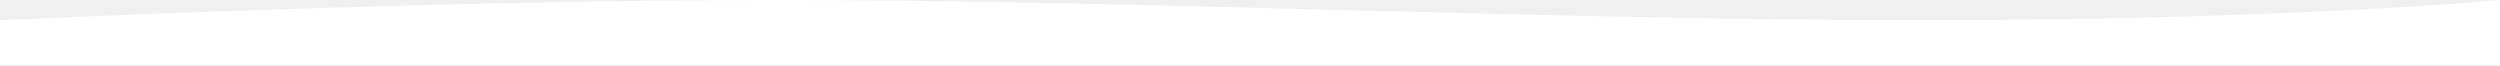
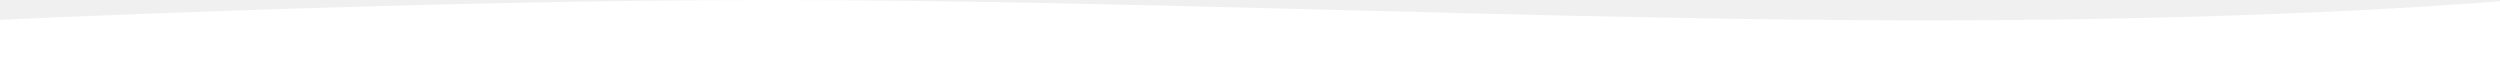
- <svg xmlns="http://www.w3.org/2000/svg" version="1.1" id="Слой_1" x="0px" y="0px" viewBox="0 0 1920 50" style="enable-background:new 0 0 1920 50;" xml:space="preserve">
+ <svg xmlns="http://www.w3.org/2000/svg" version="1.1" id="Слой_1" x="0px" y="0px" viewBox="10 0 1900 45" style="enable-background:new 0 0 1920 50;" xml:space="preserve">
  <style type="text/css">
	.st0{fill:#FFFFFF;}
</style>
  <path class="st0" d="M1921,0c0,0-165.2,15.5-446.1,15.5S868.1,0,596.3,0S0,15.5,0,15.5V50h1921V0z" />
</svg>
